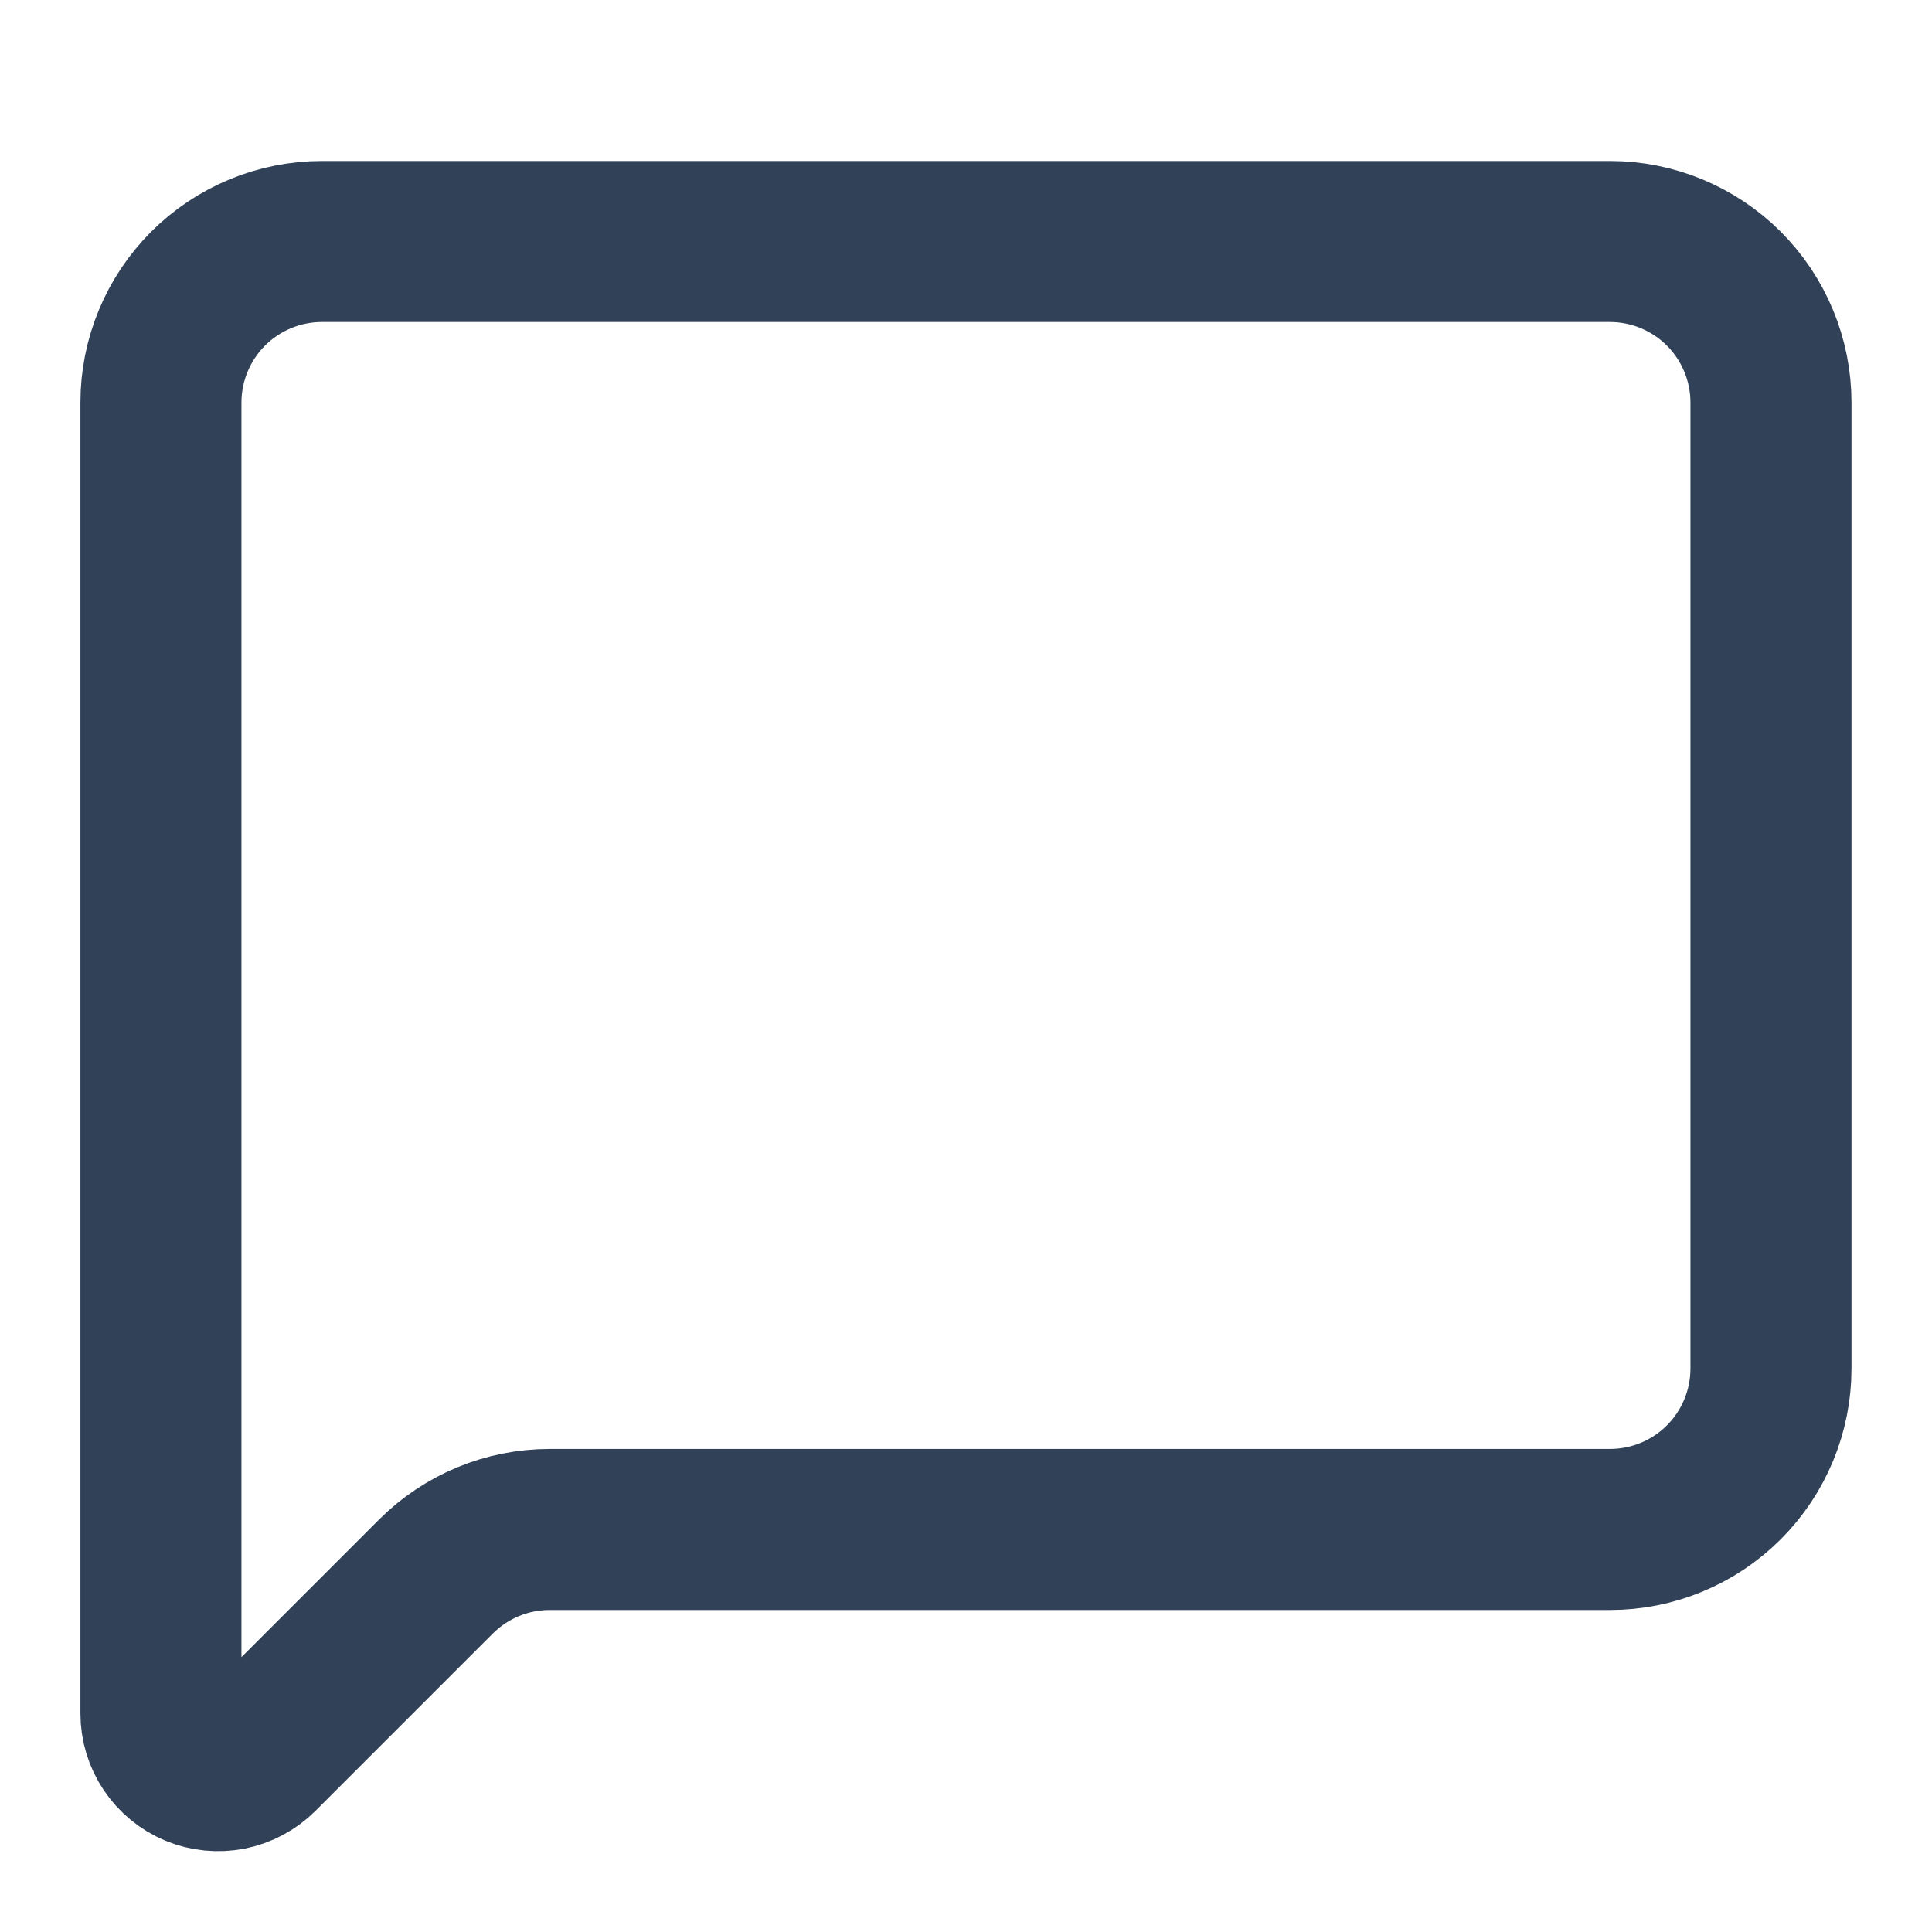
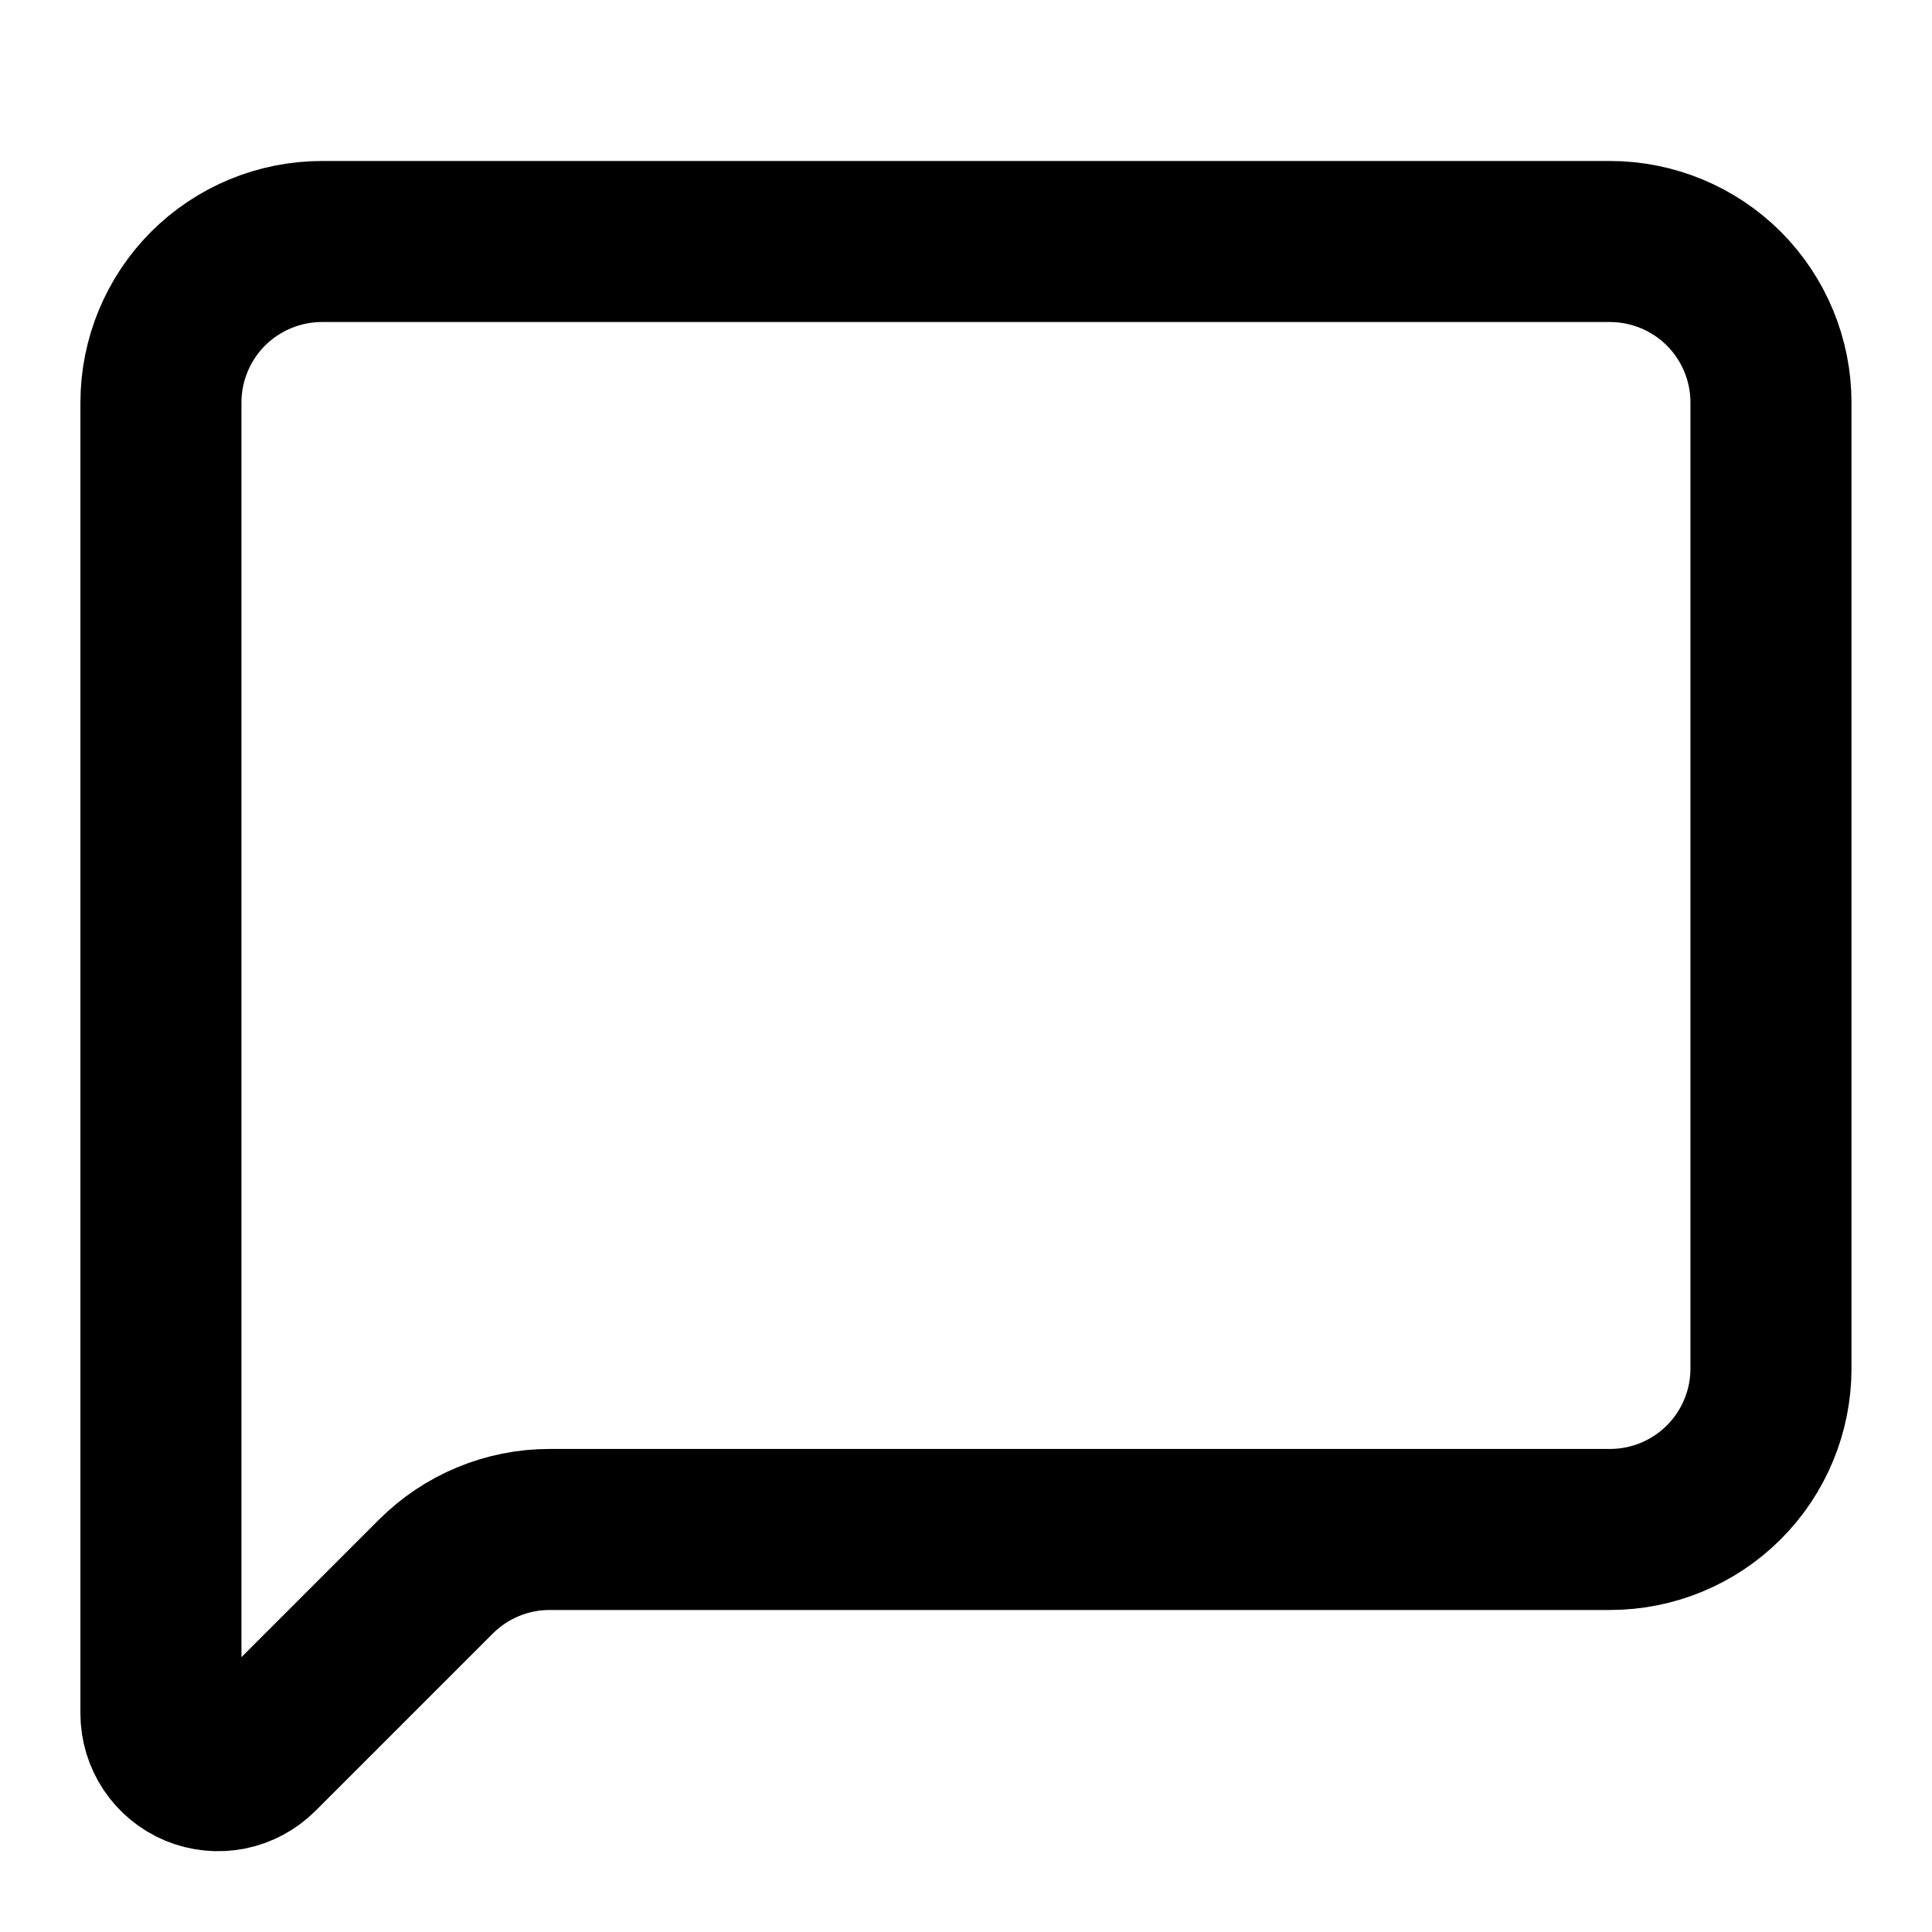
<svg xmlns="http://www.w3.org/2000/svg" viewBox="0 0 20 20" fill="none">
-   <path d="M18.333 14.167C18.333 14.609 18.157 15.033 17.845 15.345C17.532 15.658 17.108 15.833 16.666 15.833H5.689C5.247 15.833 4.824 16.009 4.511 16.322L2.676 18.157C2.593 18.239 2.488 18.296 2.373 18.319C2.258 18.341 2.139 18.33 2.031 18.285C1.923 18.24 1.831 18.164 1.766 18.067C1.701 17.97 1.666 17.855 1.666 17.738V4.167C1.666 3.725 1.842 3.301 2.154 2.988C2.467 2.676 2.891 2.5 3.333 2.5H16.666C17.108 2.5 17.532 2.676 17.845 2.988C18.157 3.301 18.333 3.725 18.333 4.167V14.167Z" stroke="#314158" stroke-width="1.667" stroke-linecap="round" stroke-linejoin="round" />
+   <path d="M18.333 14.167C18.333 14.609 18.157 15.033 17.845 15.345C17.532 15.658 17.108 15.833 16.666 15.833H5.689C5.247 15.833 4.824 16.009 4.511 16.322L2.676 18.157C2.593 18.239 2.488 18.296 2.373 18.319C2.258 18.341 2.139 18.33 2.031 18.285C1.923 18.24 1.831 18.164 1.766 18.067C1.701 17.97 1.666 17.855 1.666 17.738V4.167C1.666 3.725 1.842 3.301 2.154 2.988C2.467 2.676 2.891 2.5 3.333 2.5H16.666C17.108 2.5 17.532 2.676 17.845 2.988C18.157 3.301 18.333 3.725 18.333 4.167V14.167Z" stroke="currentColor" stroke-width="1.667" stroke-linecap="round" stroke-linejoin="round" />
</svg>
